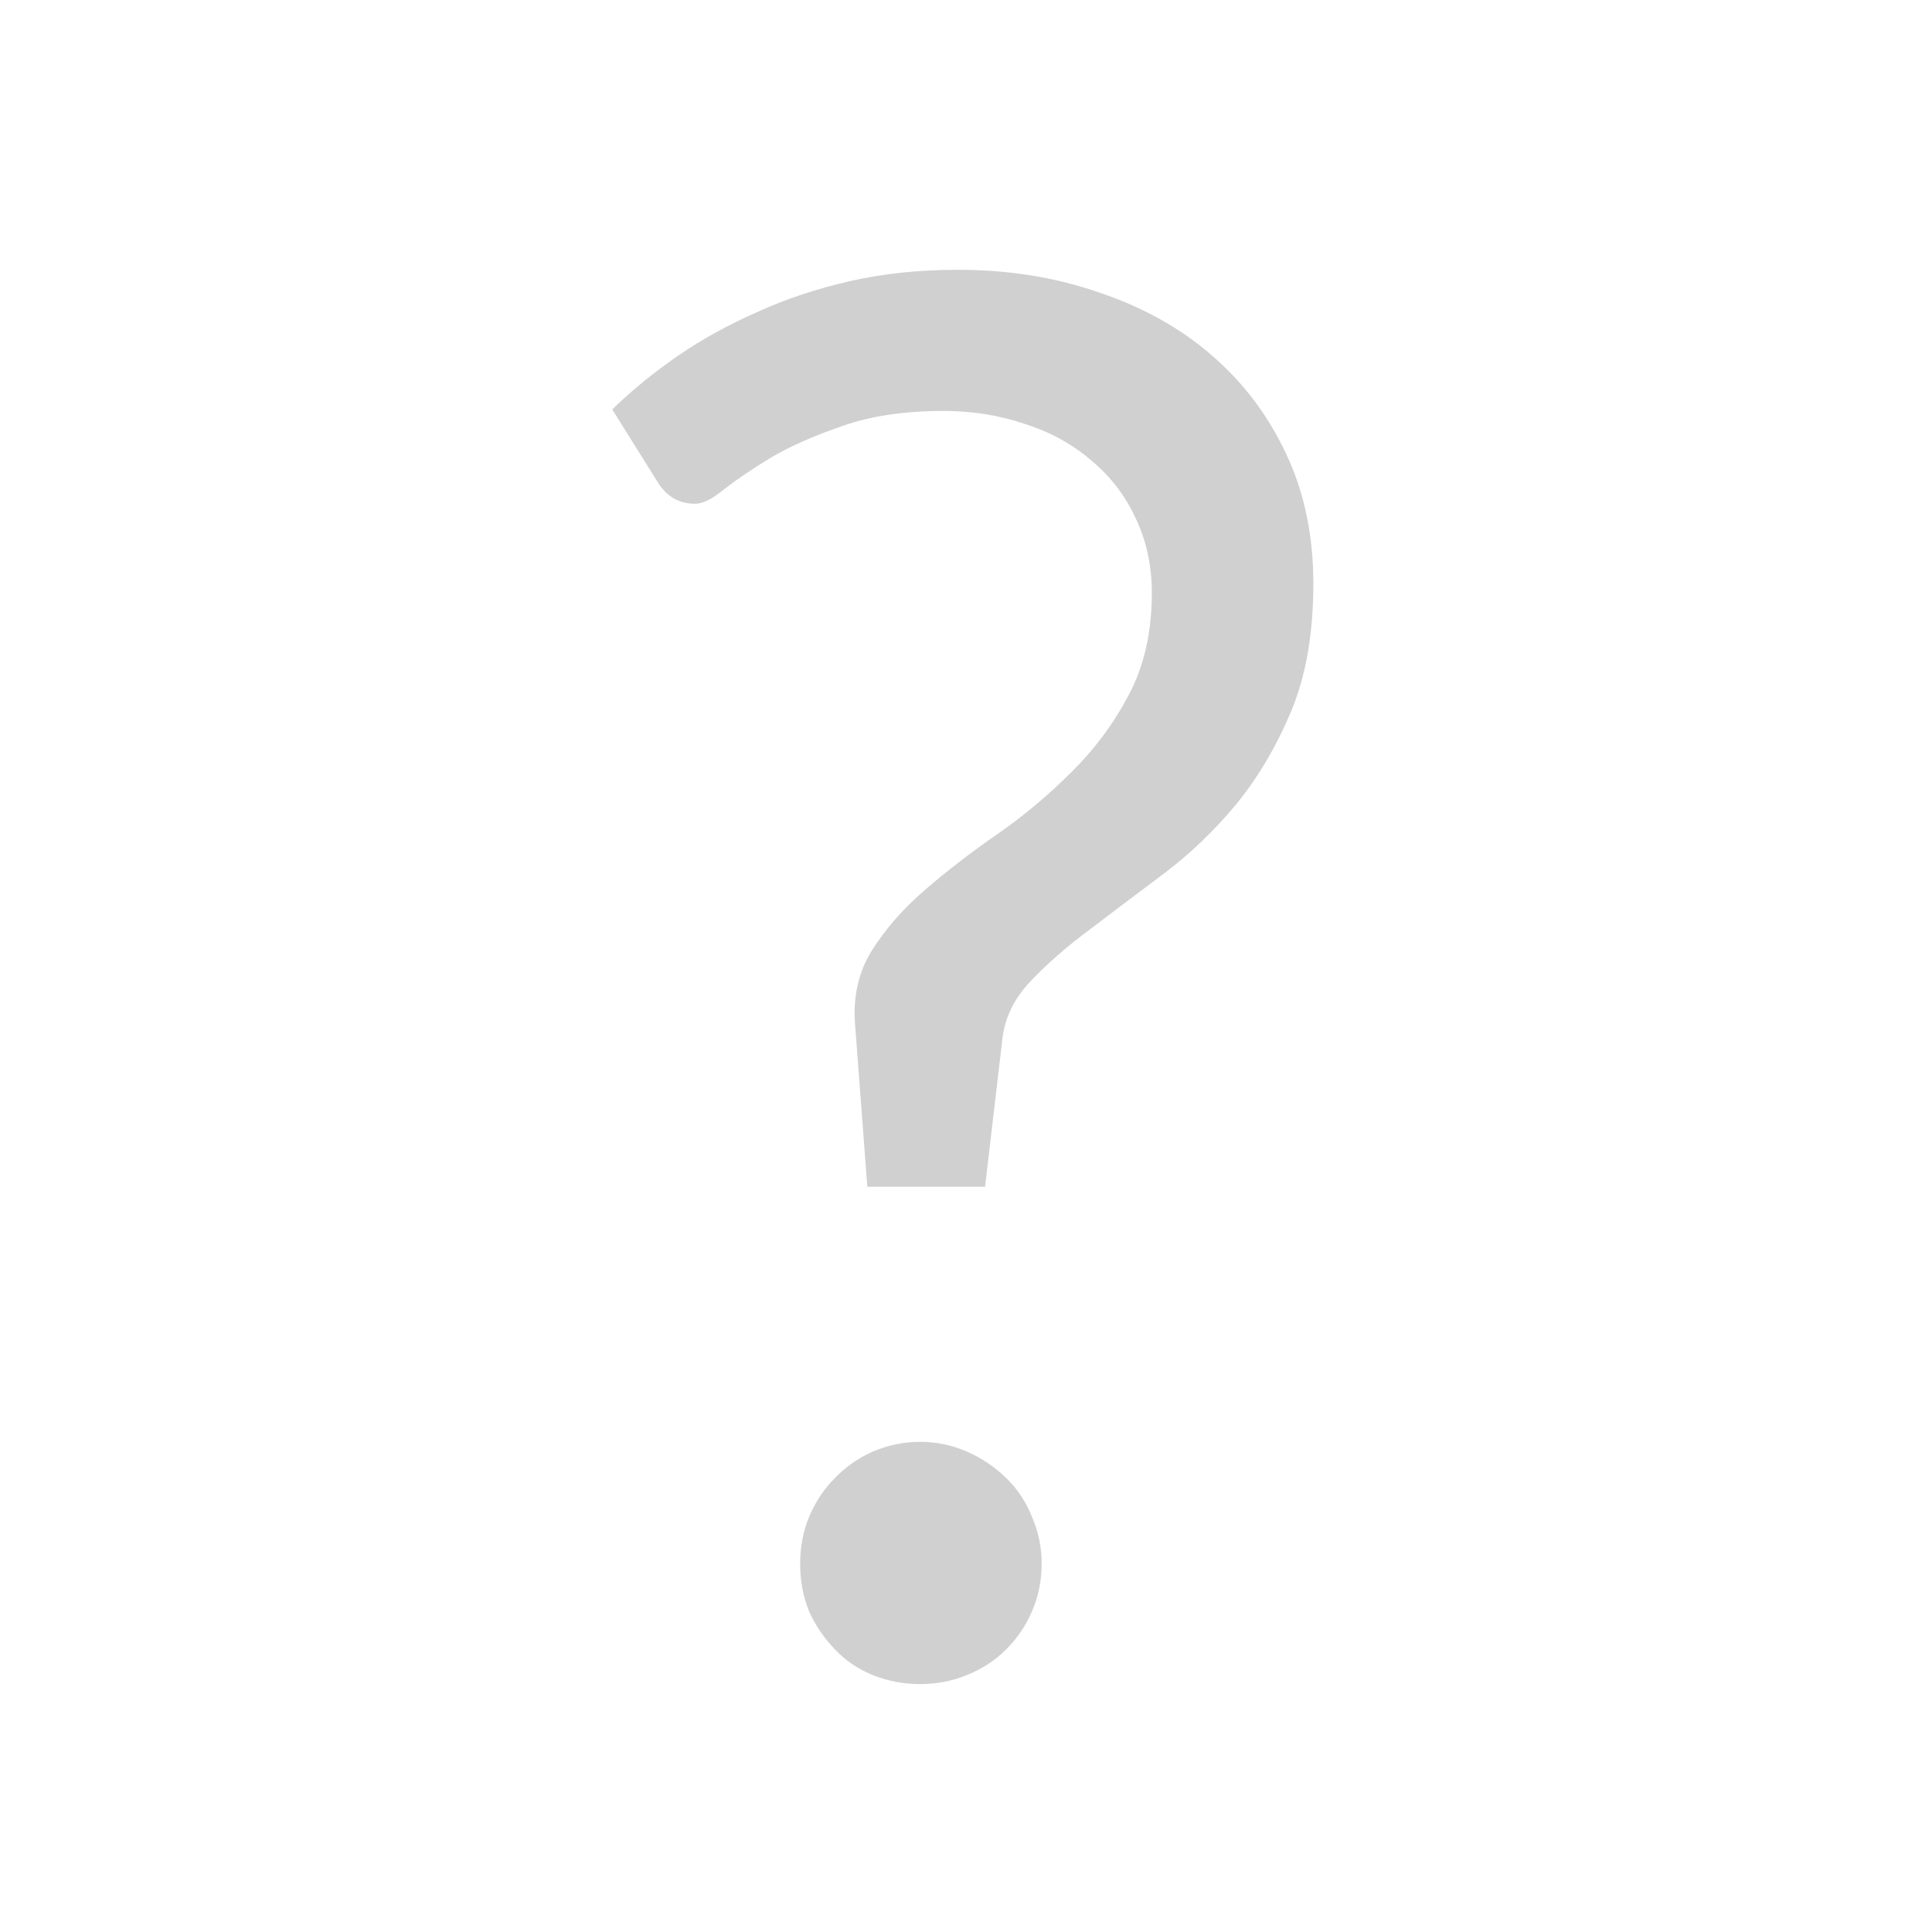
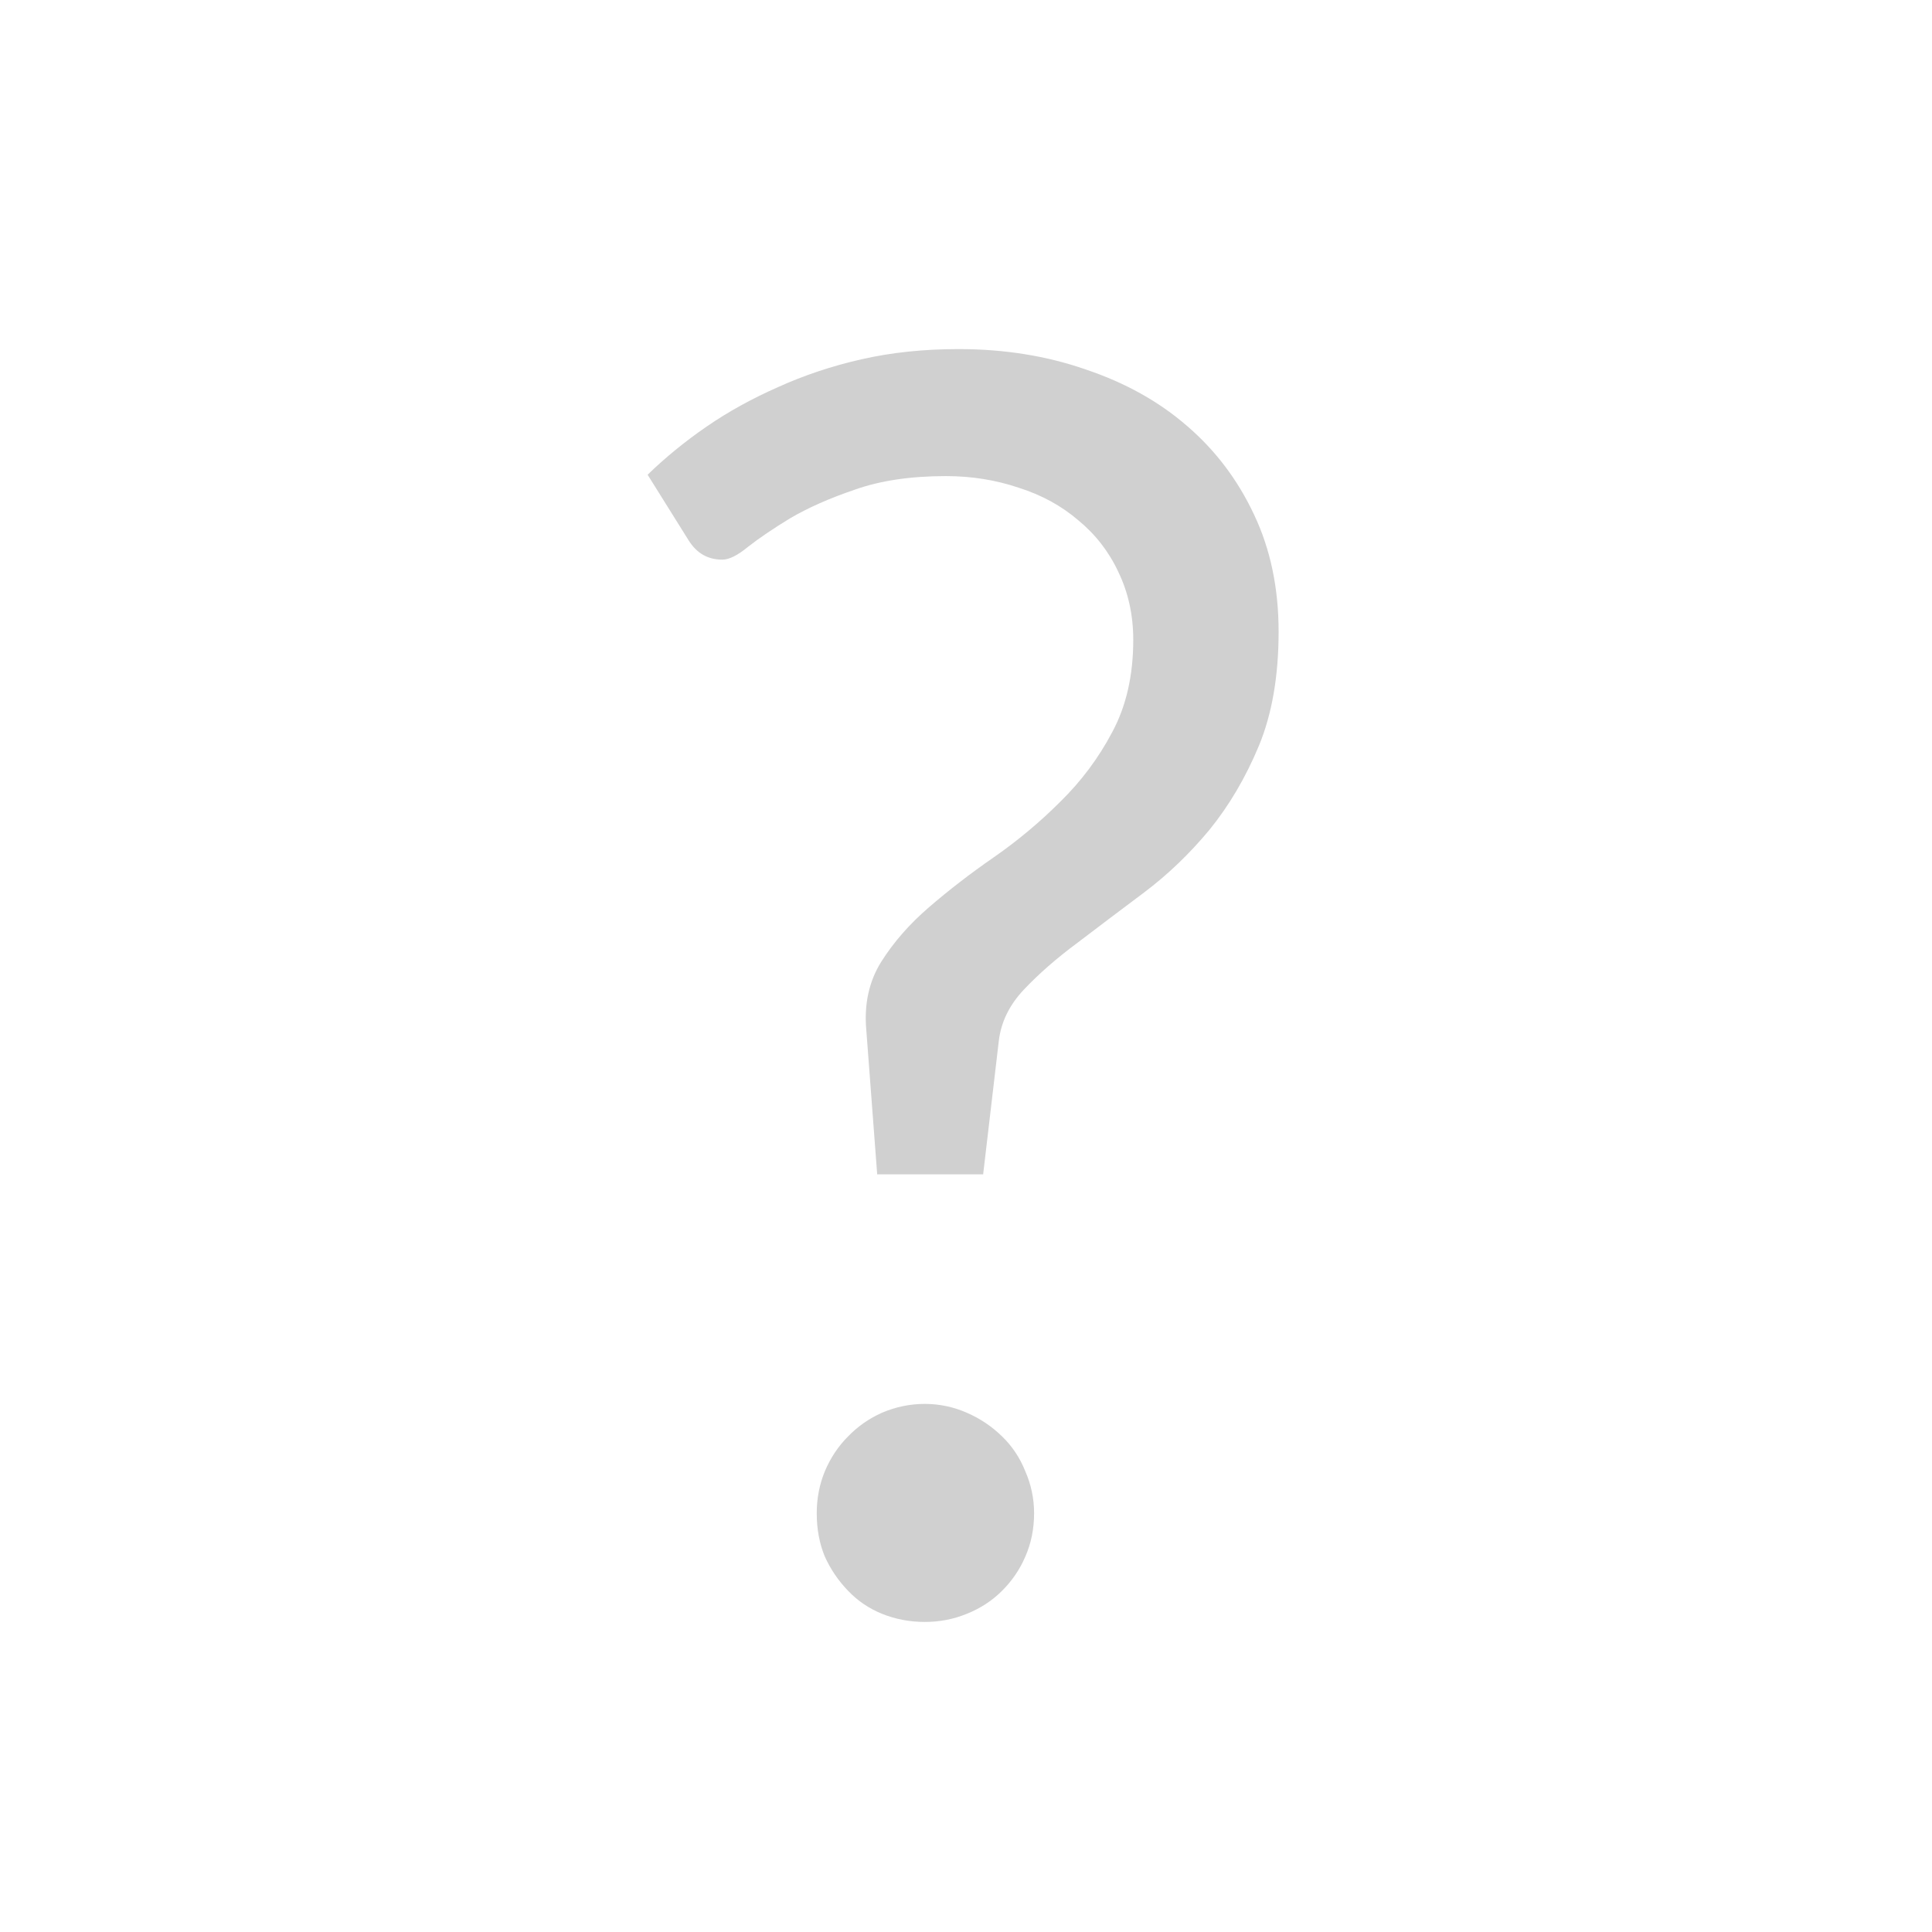
<svg xmlns="http://www.w3.org/2000/svg" version="1.1" width="800" height="800" viewBox="0 0 800 800" xml:space="preserve">
  <rect x="0" y="0" width="100%" height="100%" fill="transparent" />
-   <g transform="matrix(20 0 0 20 400 440)">
+   <g transform="matrix(18 0 0 18 400 440)">
    <text xml:space="preserve" font-family="Lato, Arial, sans-serif" font-size="40" font-weight="400" style="fill: rgb(208,208,208);">
      <tspan x="-8.95" y="12.57">?</tspan>
    </text>
  </g>
  <g transform="matrix(1 0 0 1 50 50)">
    <rect style="stroke: rgb(255,255,255); stroke-width: 50; fill: rgb(0,0,0,0);" rx="3" ry="3" width="700" height="700" />
  </g>
</svg>
